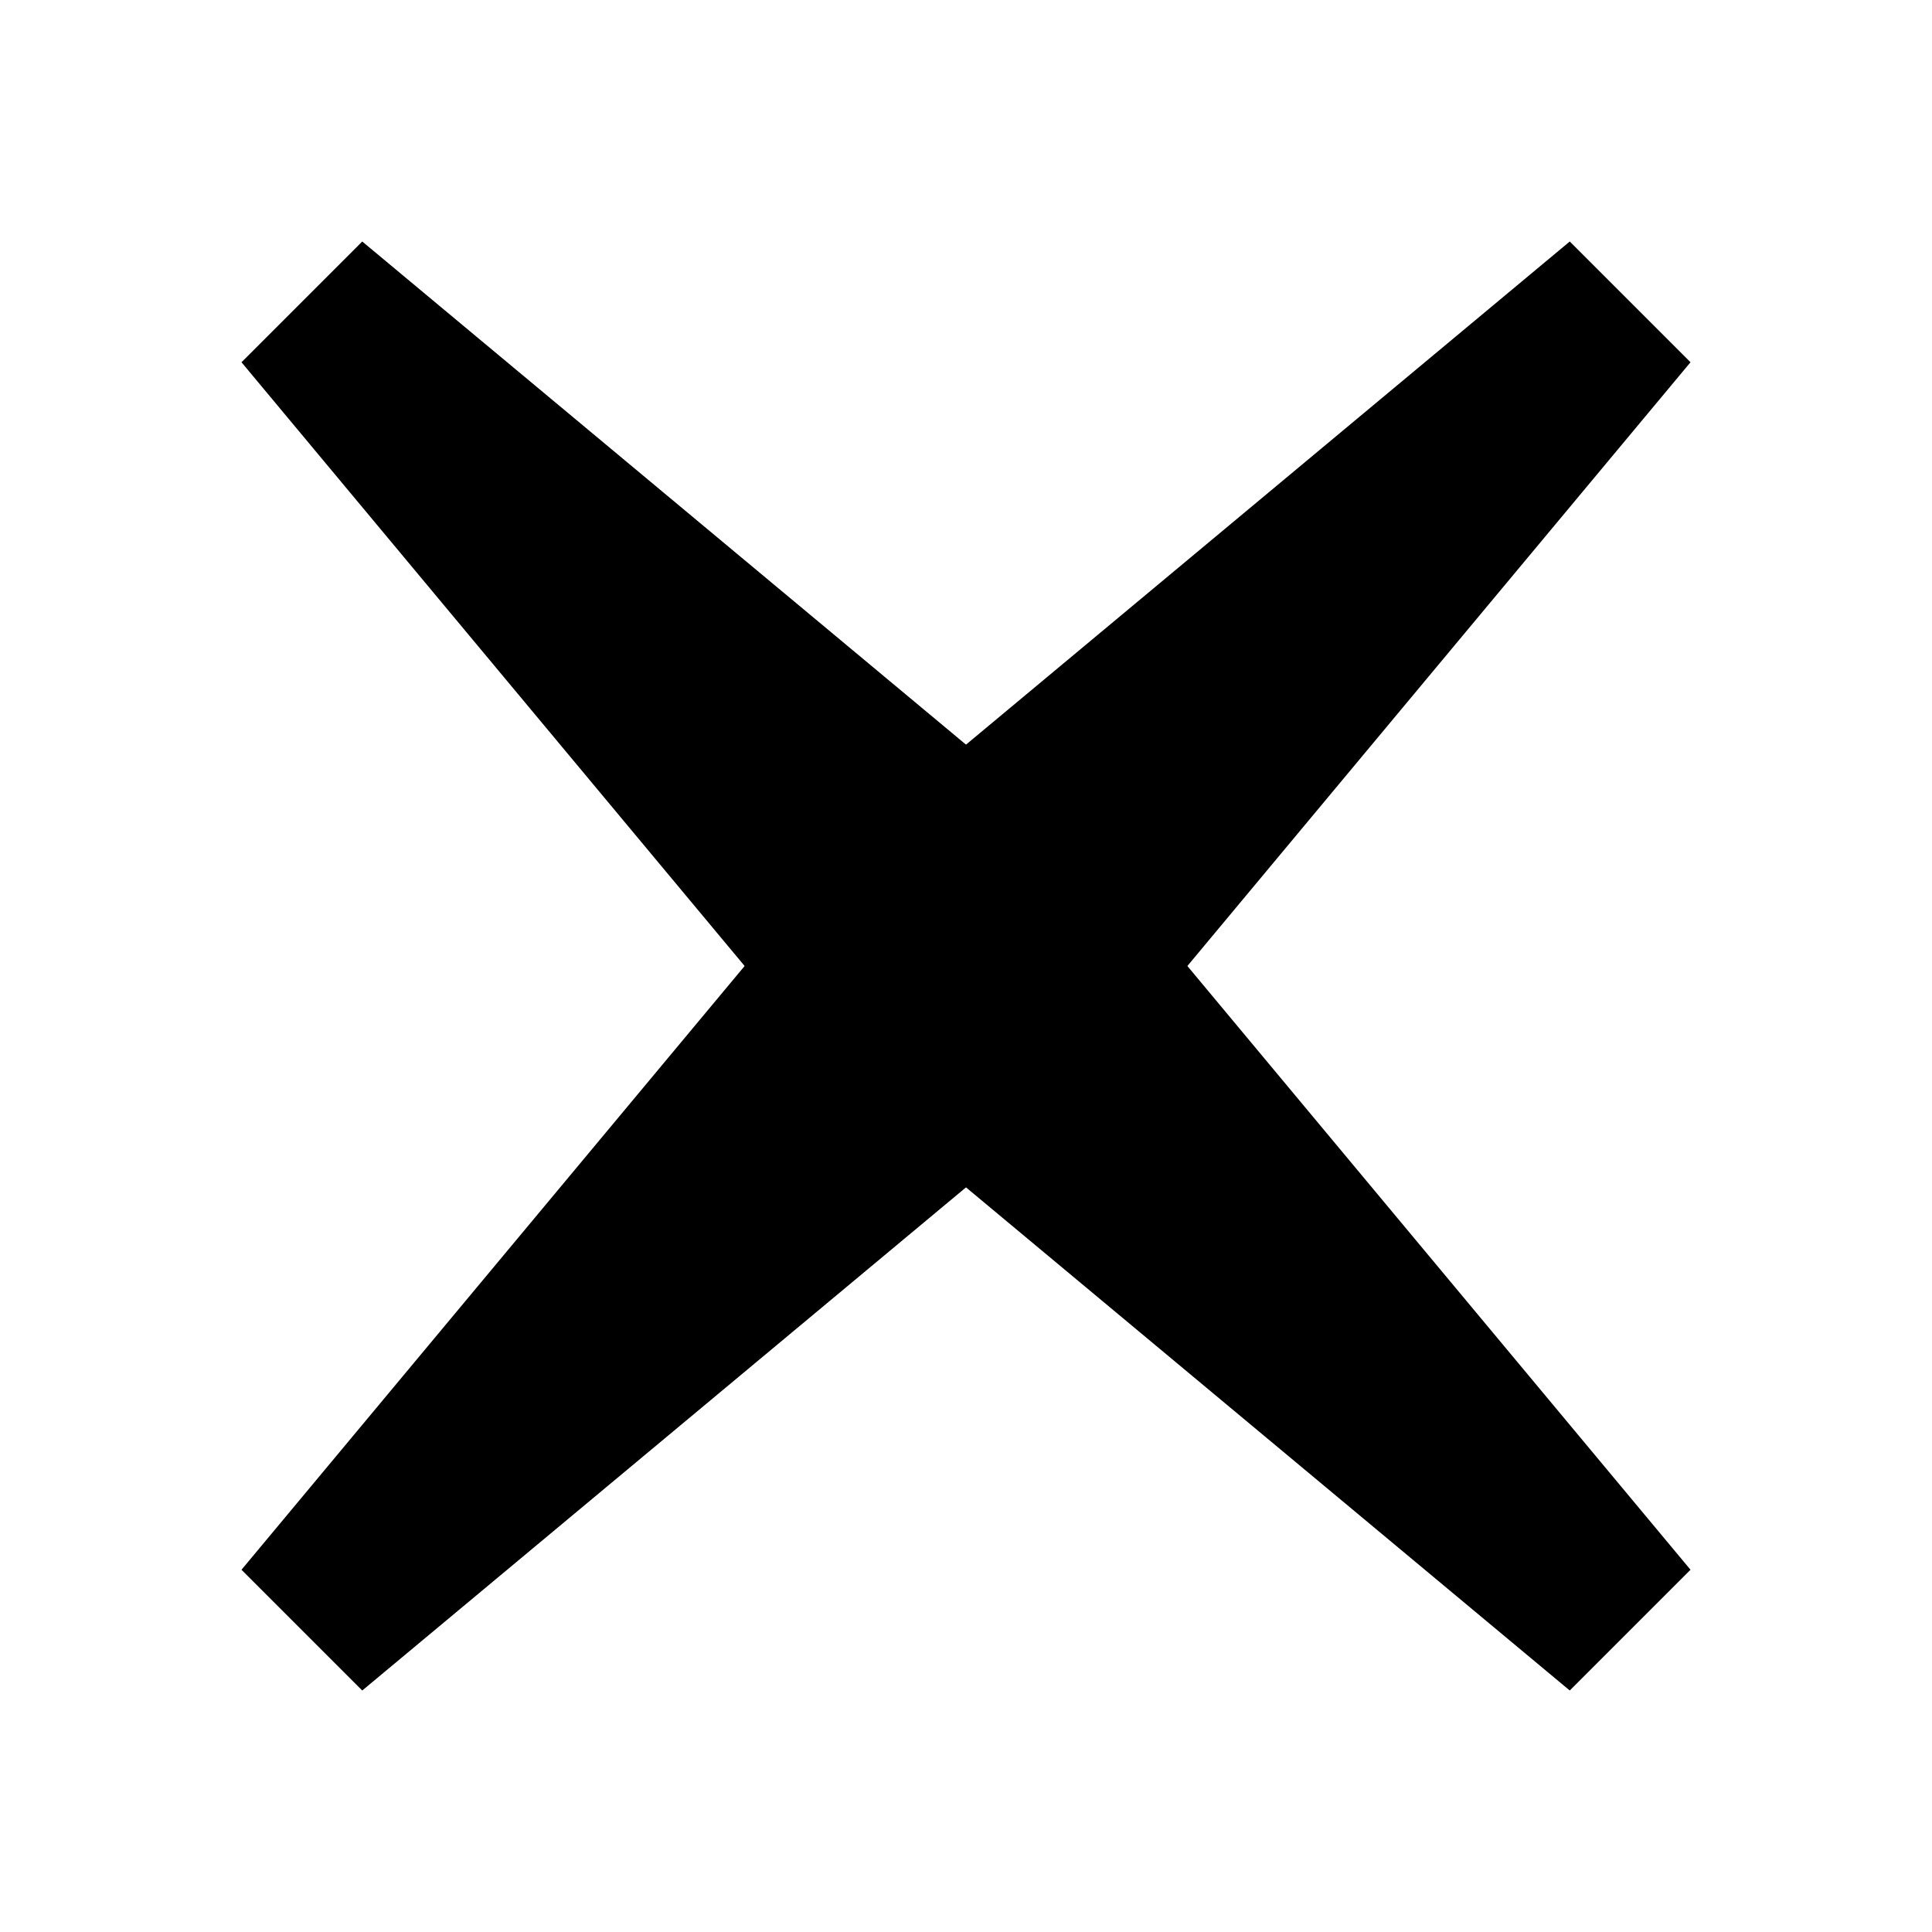
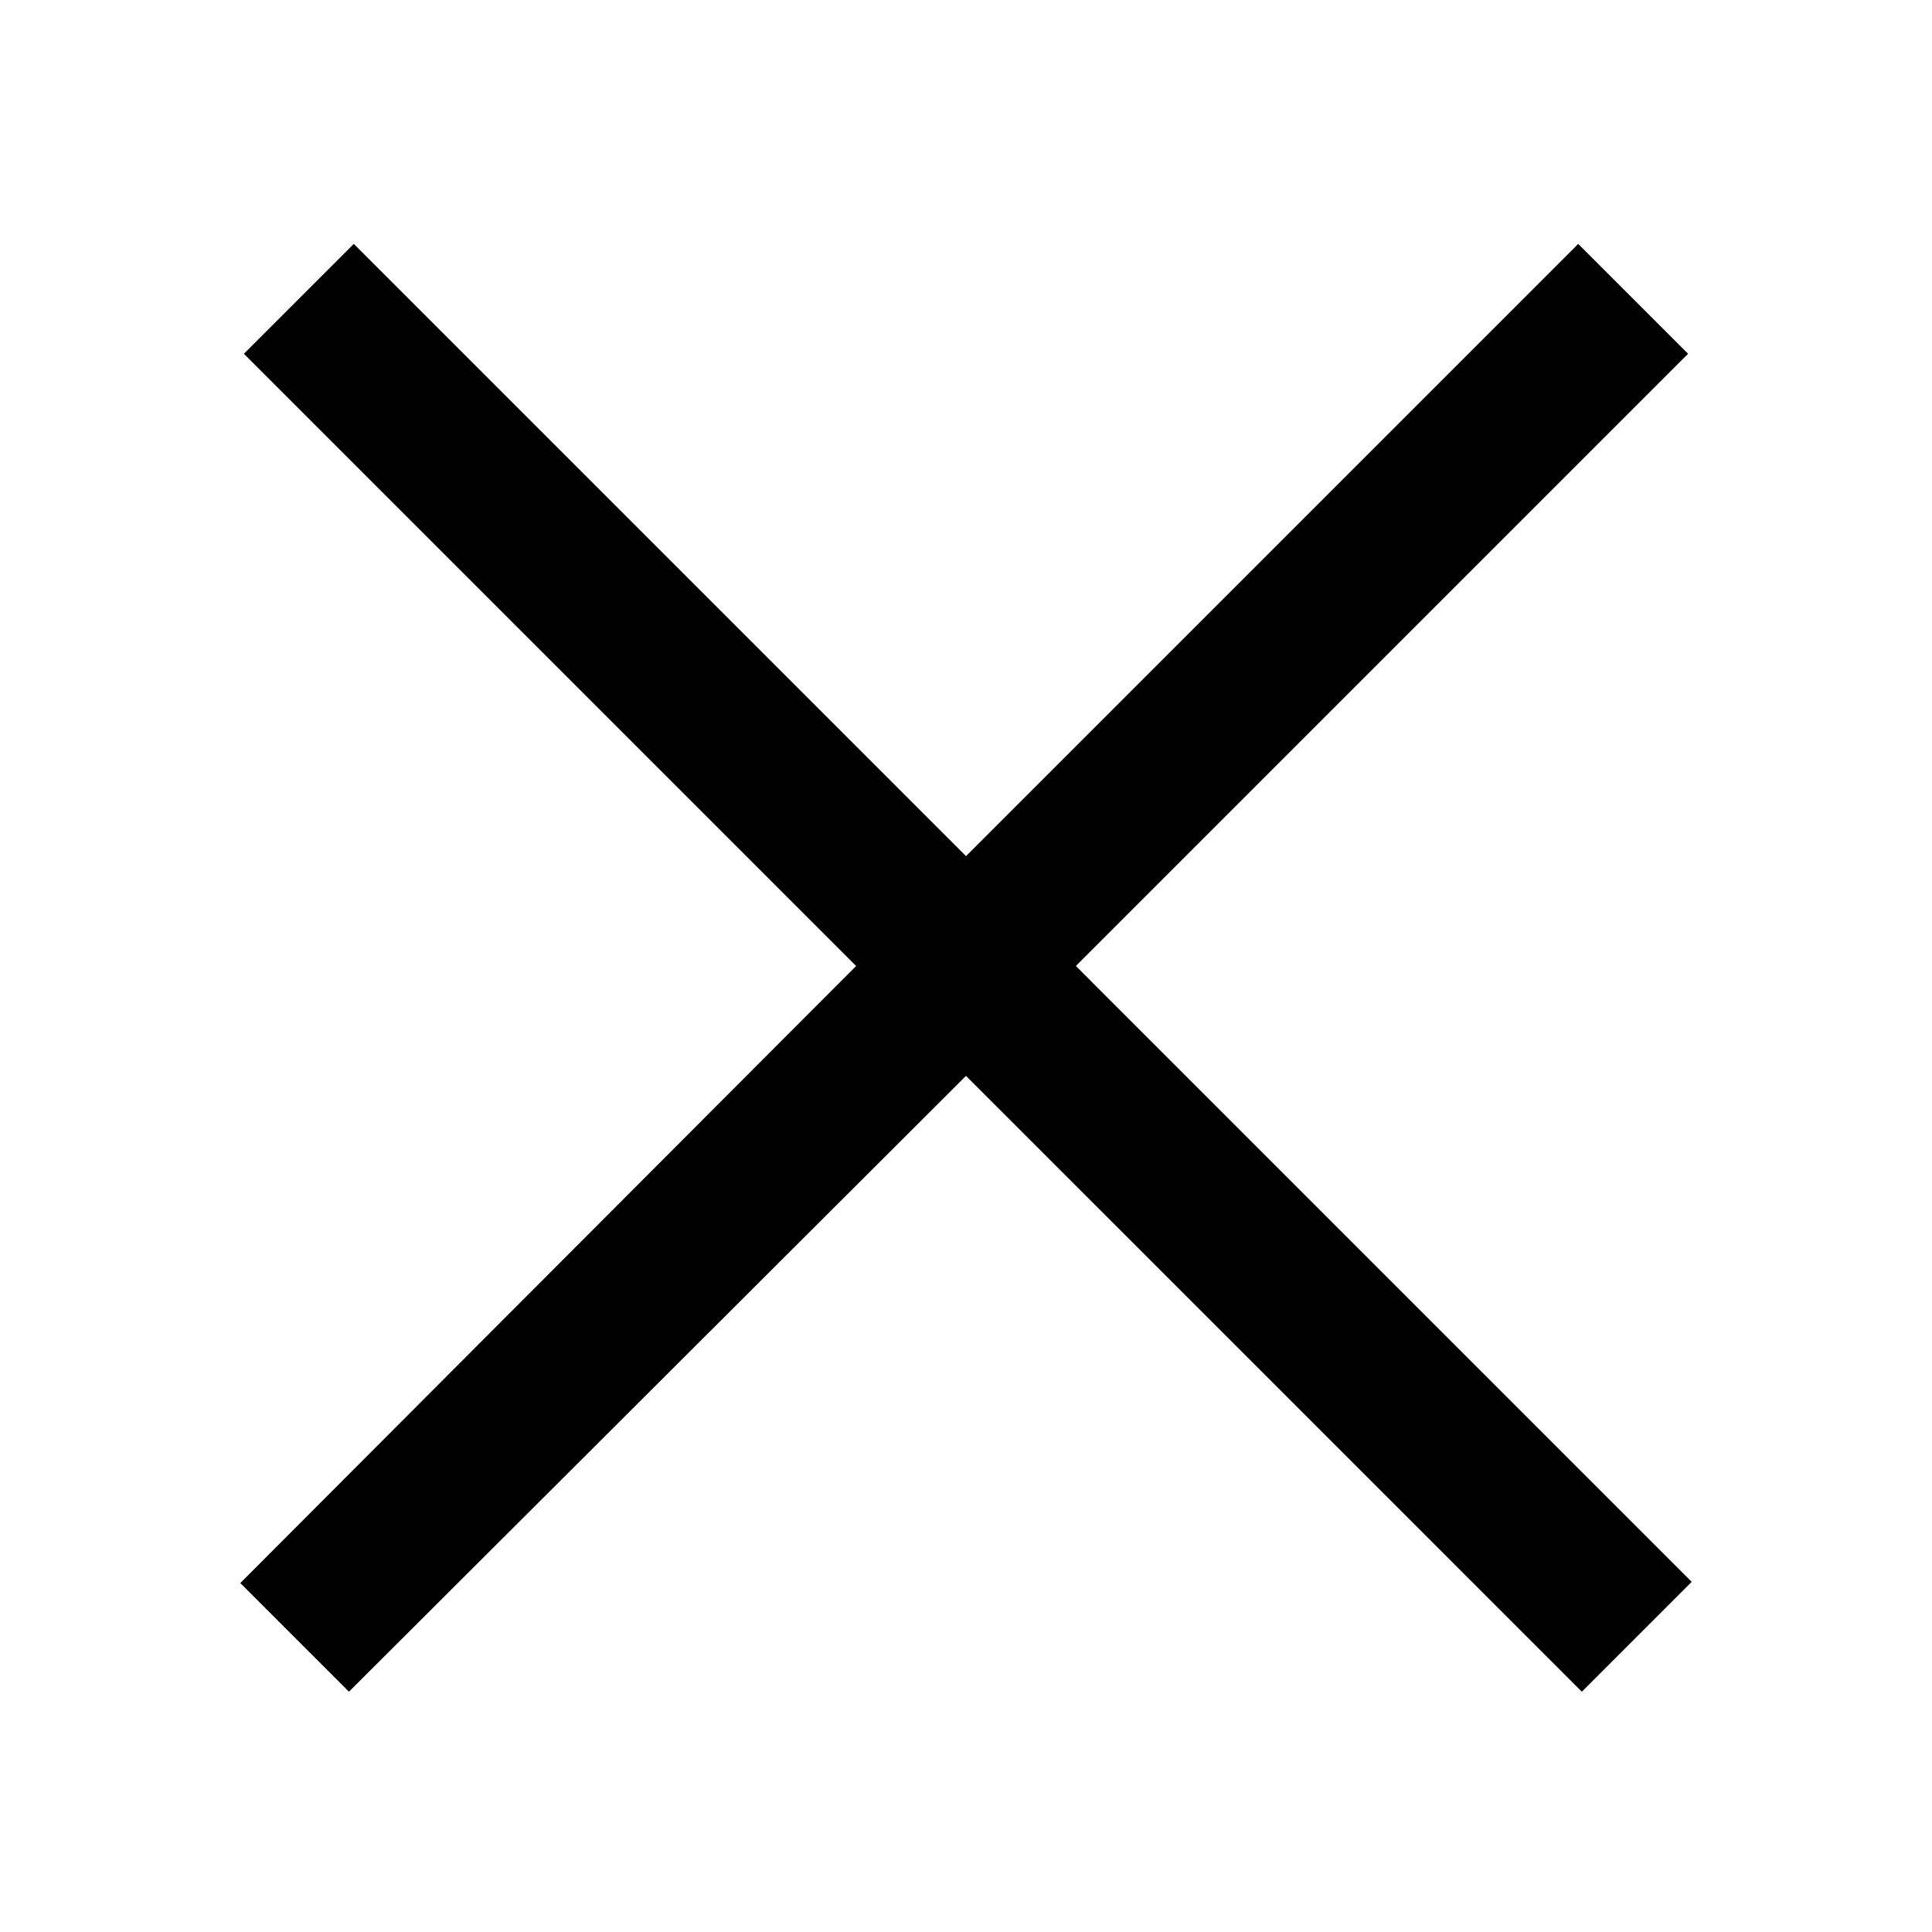
- <svg xmlns="http://www.w3.org/2000/svg" version="1.1" x="0px" y="0px" viewBox="0 0 64 64" style="enable-background:new 0 0 64 64;" xml:space="preserve">
-   <g id="Слой_1">
-     <g>
-       <polygon points="52,56 28,36 8,12 12,8 36,28 56,52   " />
-     </g>
-     <g>
-       <polygon points="12,56 36,36 56,12 52,8 28,28 8,52   " />
-     </g>
-   </g>
-   <g id="Email_Open">
- </g>
-   <g id="Money">
- </g>
+ <svg xmlns="http://www.w3.org/2000/svg" x="0px" y="0px" width="100" height="100" viewBox="0 0 50 50">
+   <path d="M 9.156 6.312 L 6.312 9.156 L 22.156 25 L 6.219 40.969 L 9.031 43.781 L 25 27.844 L 40.938 43.781 L 43.781 40.938 L 27.844 25 L 43.688 9.156 L 40.844 6.312 L 25 22.156 Z" />
</svg>
